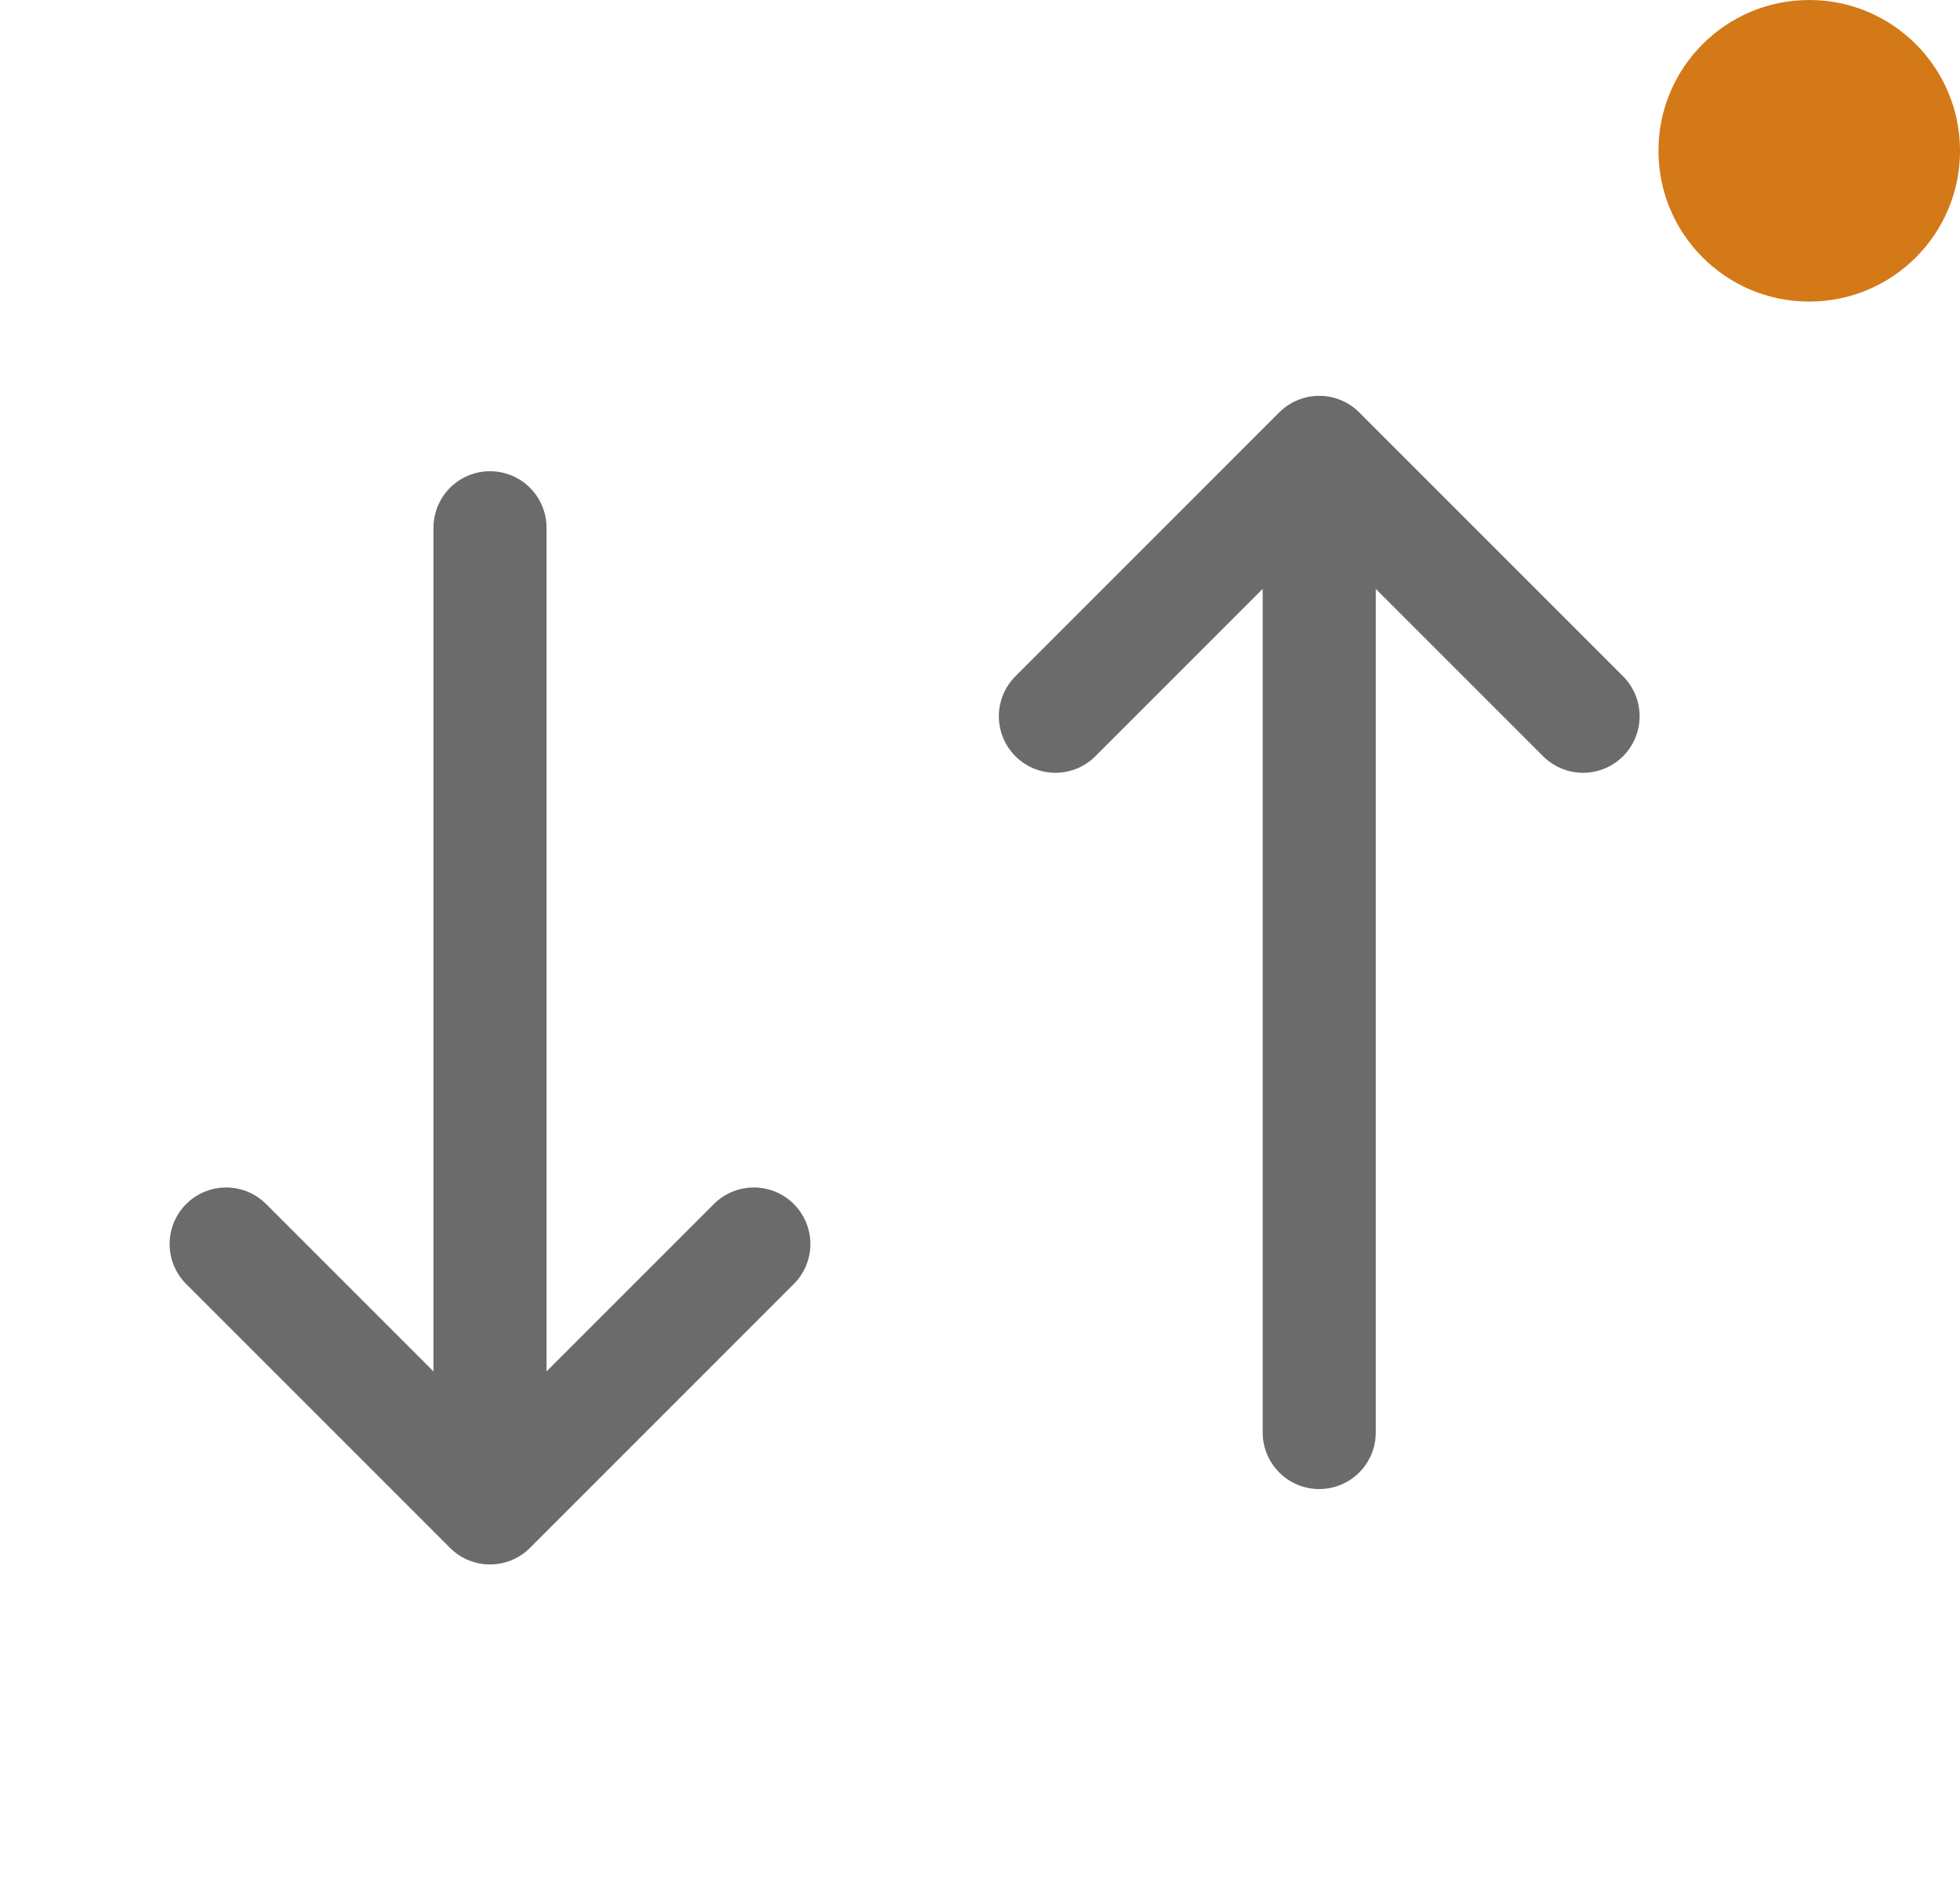
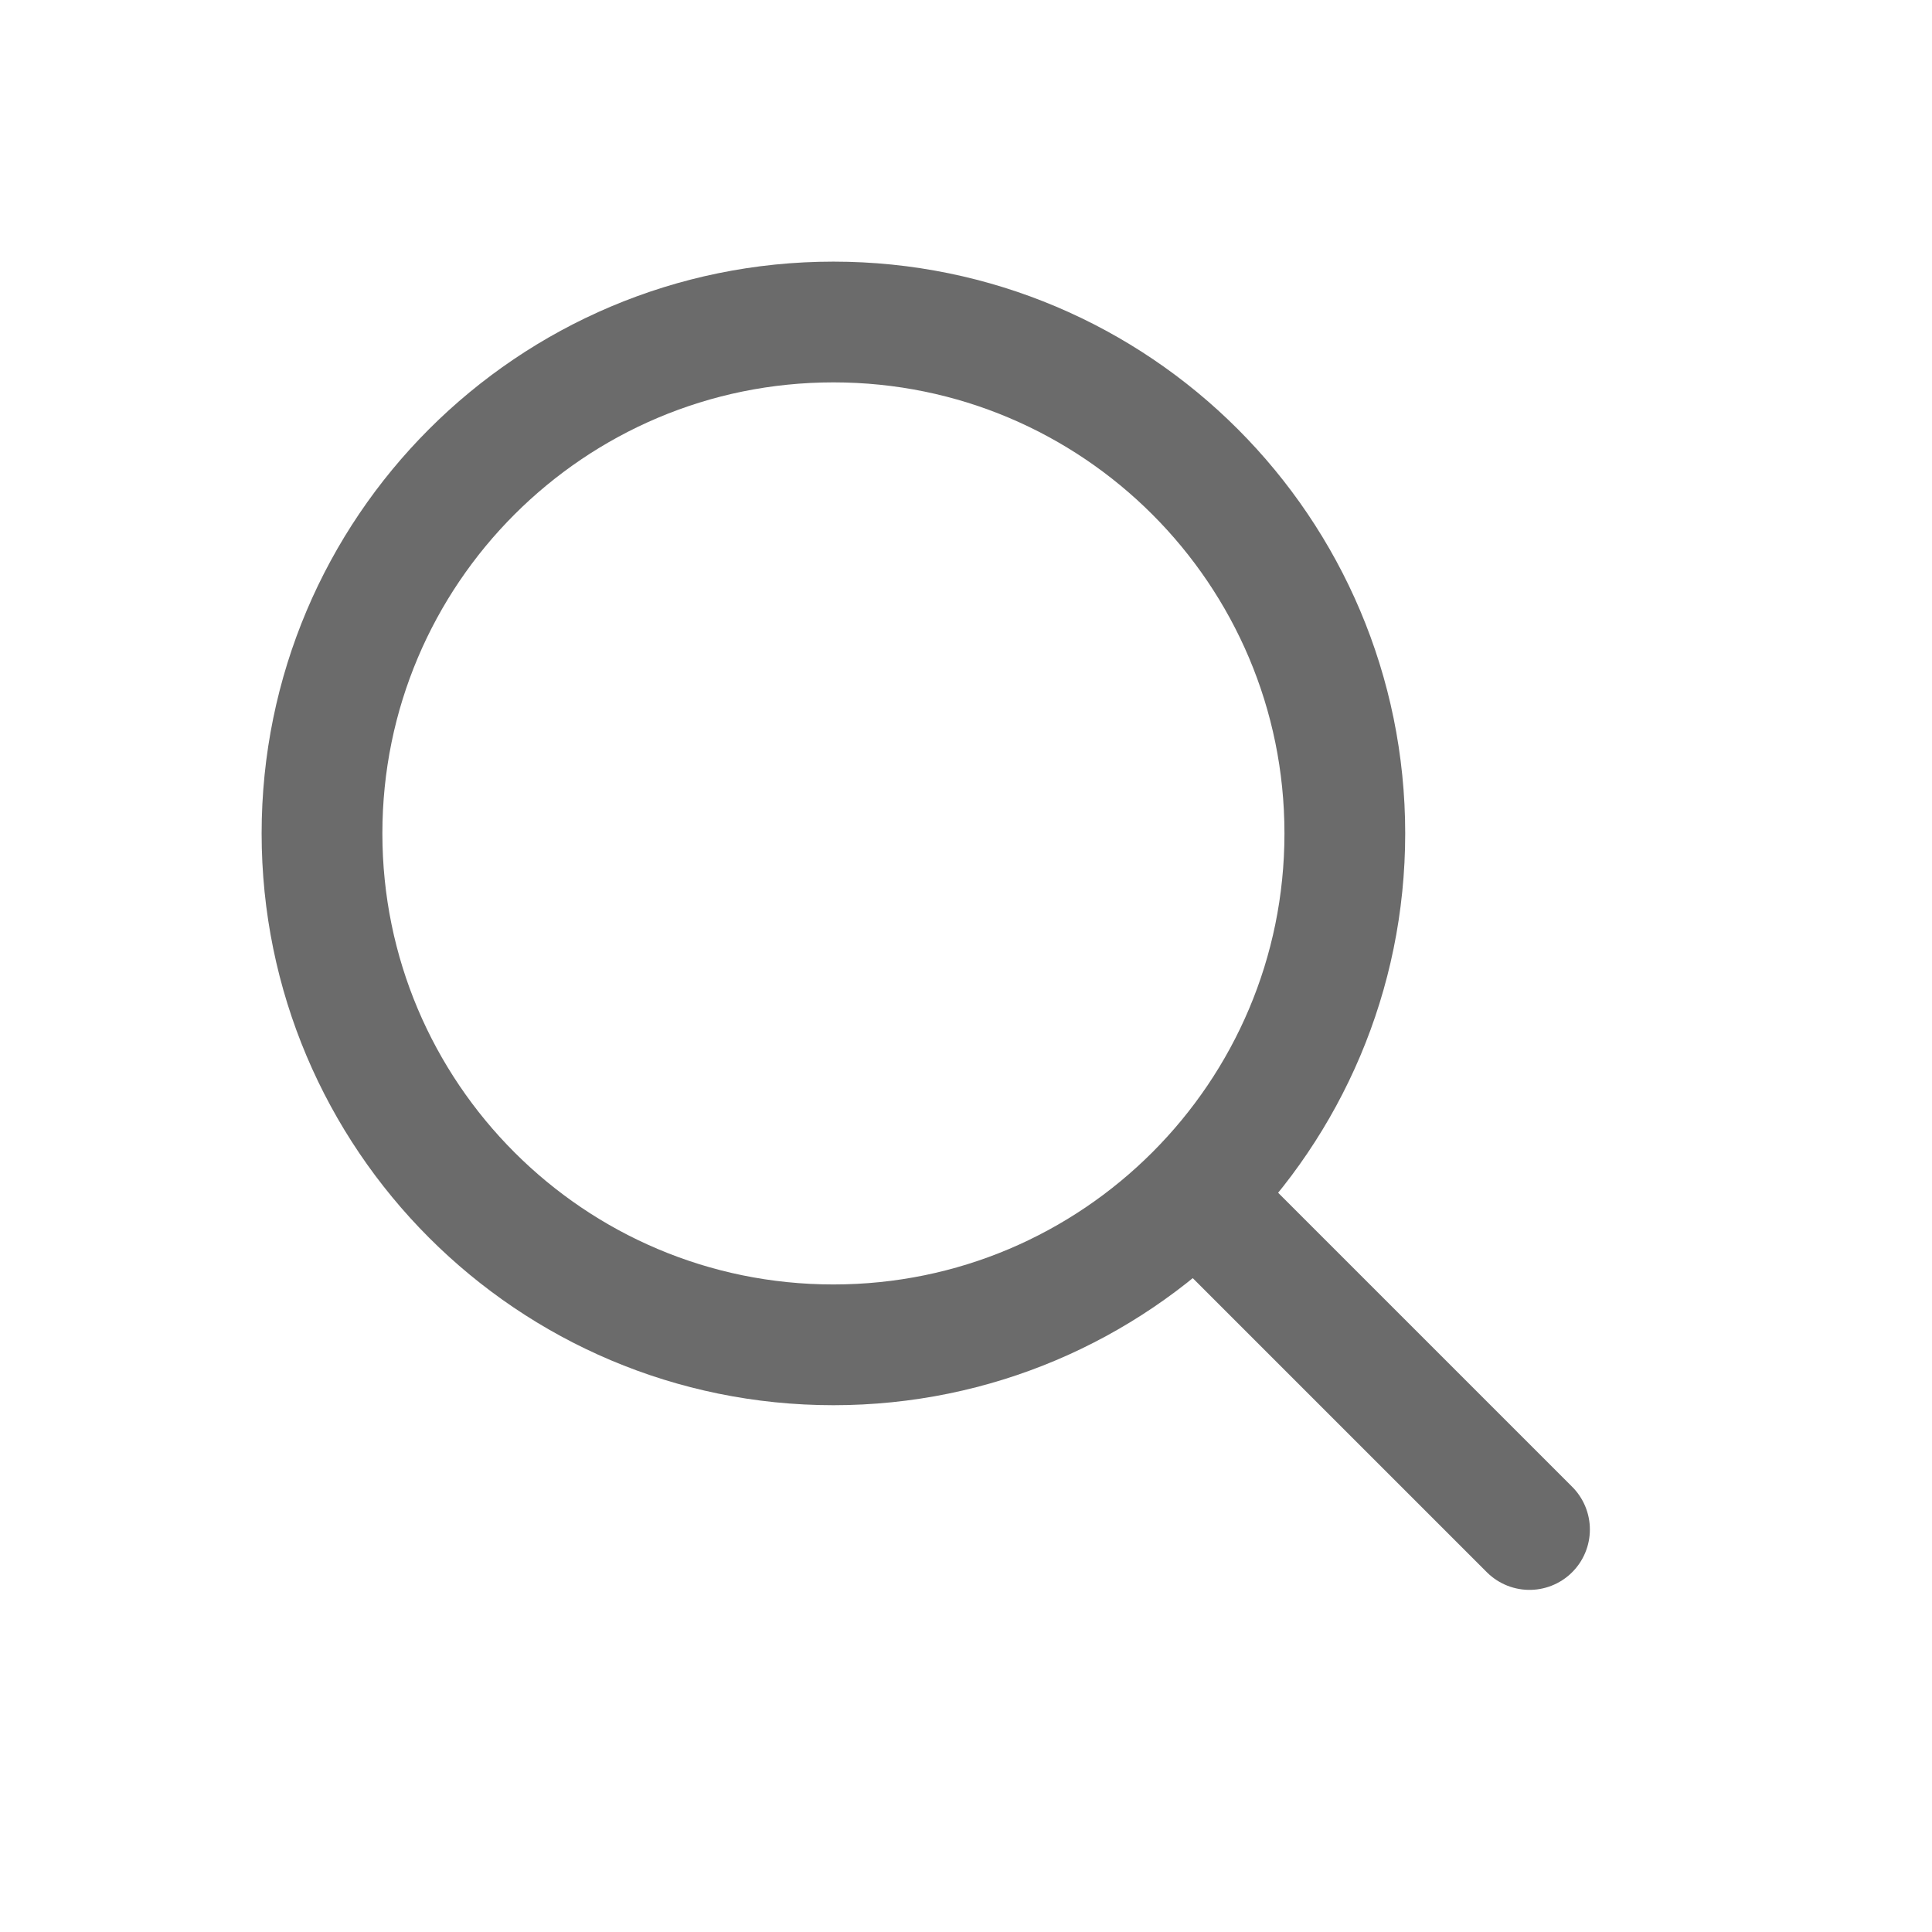
- <svg xmlns="http://www.w3.org/2000/svg" preserveAspectRatio="none" overflow="visible" style="display: block;" width="26" height="25" viewBox="0 0 26 25" fill="none">
+ <svg xmlns="http://www.w3.org/2000/svg" preserveAspectRatio="none" overflow="visible" style="display: block;" width="24" height="24" viewBox="0 0 24 24" fill="none">
  <g id="Frame 1">
-     <path id="Vector 42" d="M17.5 19L17.5 6M14 9.5L17.5 6L21 9.5" stroke="#6B6B6B" stroke-width="1.5" stroke-linecap="round" stroke-linejoin="round" />
-     <path id="Vector 43" d="M6.5 7L6.5 20M10 16.5L6.5 20L3 16.5" stroke="#6B6B6B" stroke-width="1.5" stroke-linecap="round" stroke-linejoin="round" />
-     <circle id="Ellipse 6" cx="24" cy="2" r="2" fill="#D37918" />
+     <path id="Ellipse 5" d="M14.845 14.845C15.995 13.695 16.706 12.107 16.706 10.353C16.706 6.844 13.862 4 10.353 4C6.844 4 4 6.844 4 10.353C4 13.862 6.844 16.706 10.353 16.706C12.107 16.706 13.695 15.995 14.845 14.845ZM14.845 14.845L19 19" stroke="#6B6B6B" stroke-width="1.5" stroke-linecap="round" />
  </g>
</svg>
